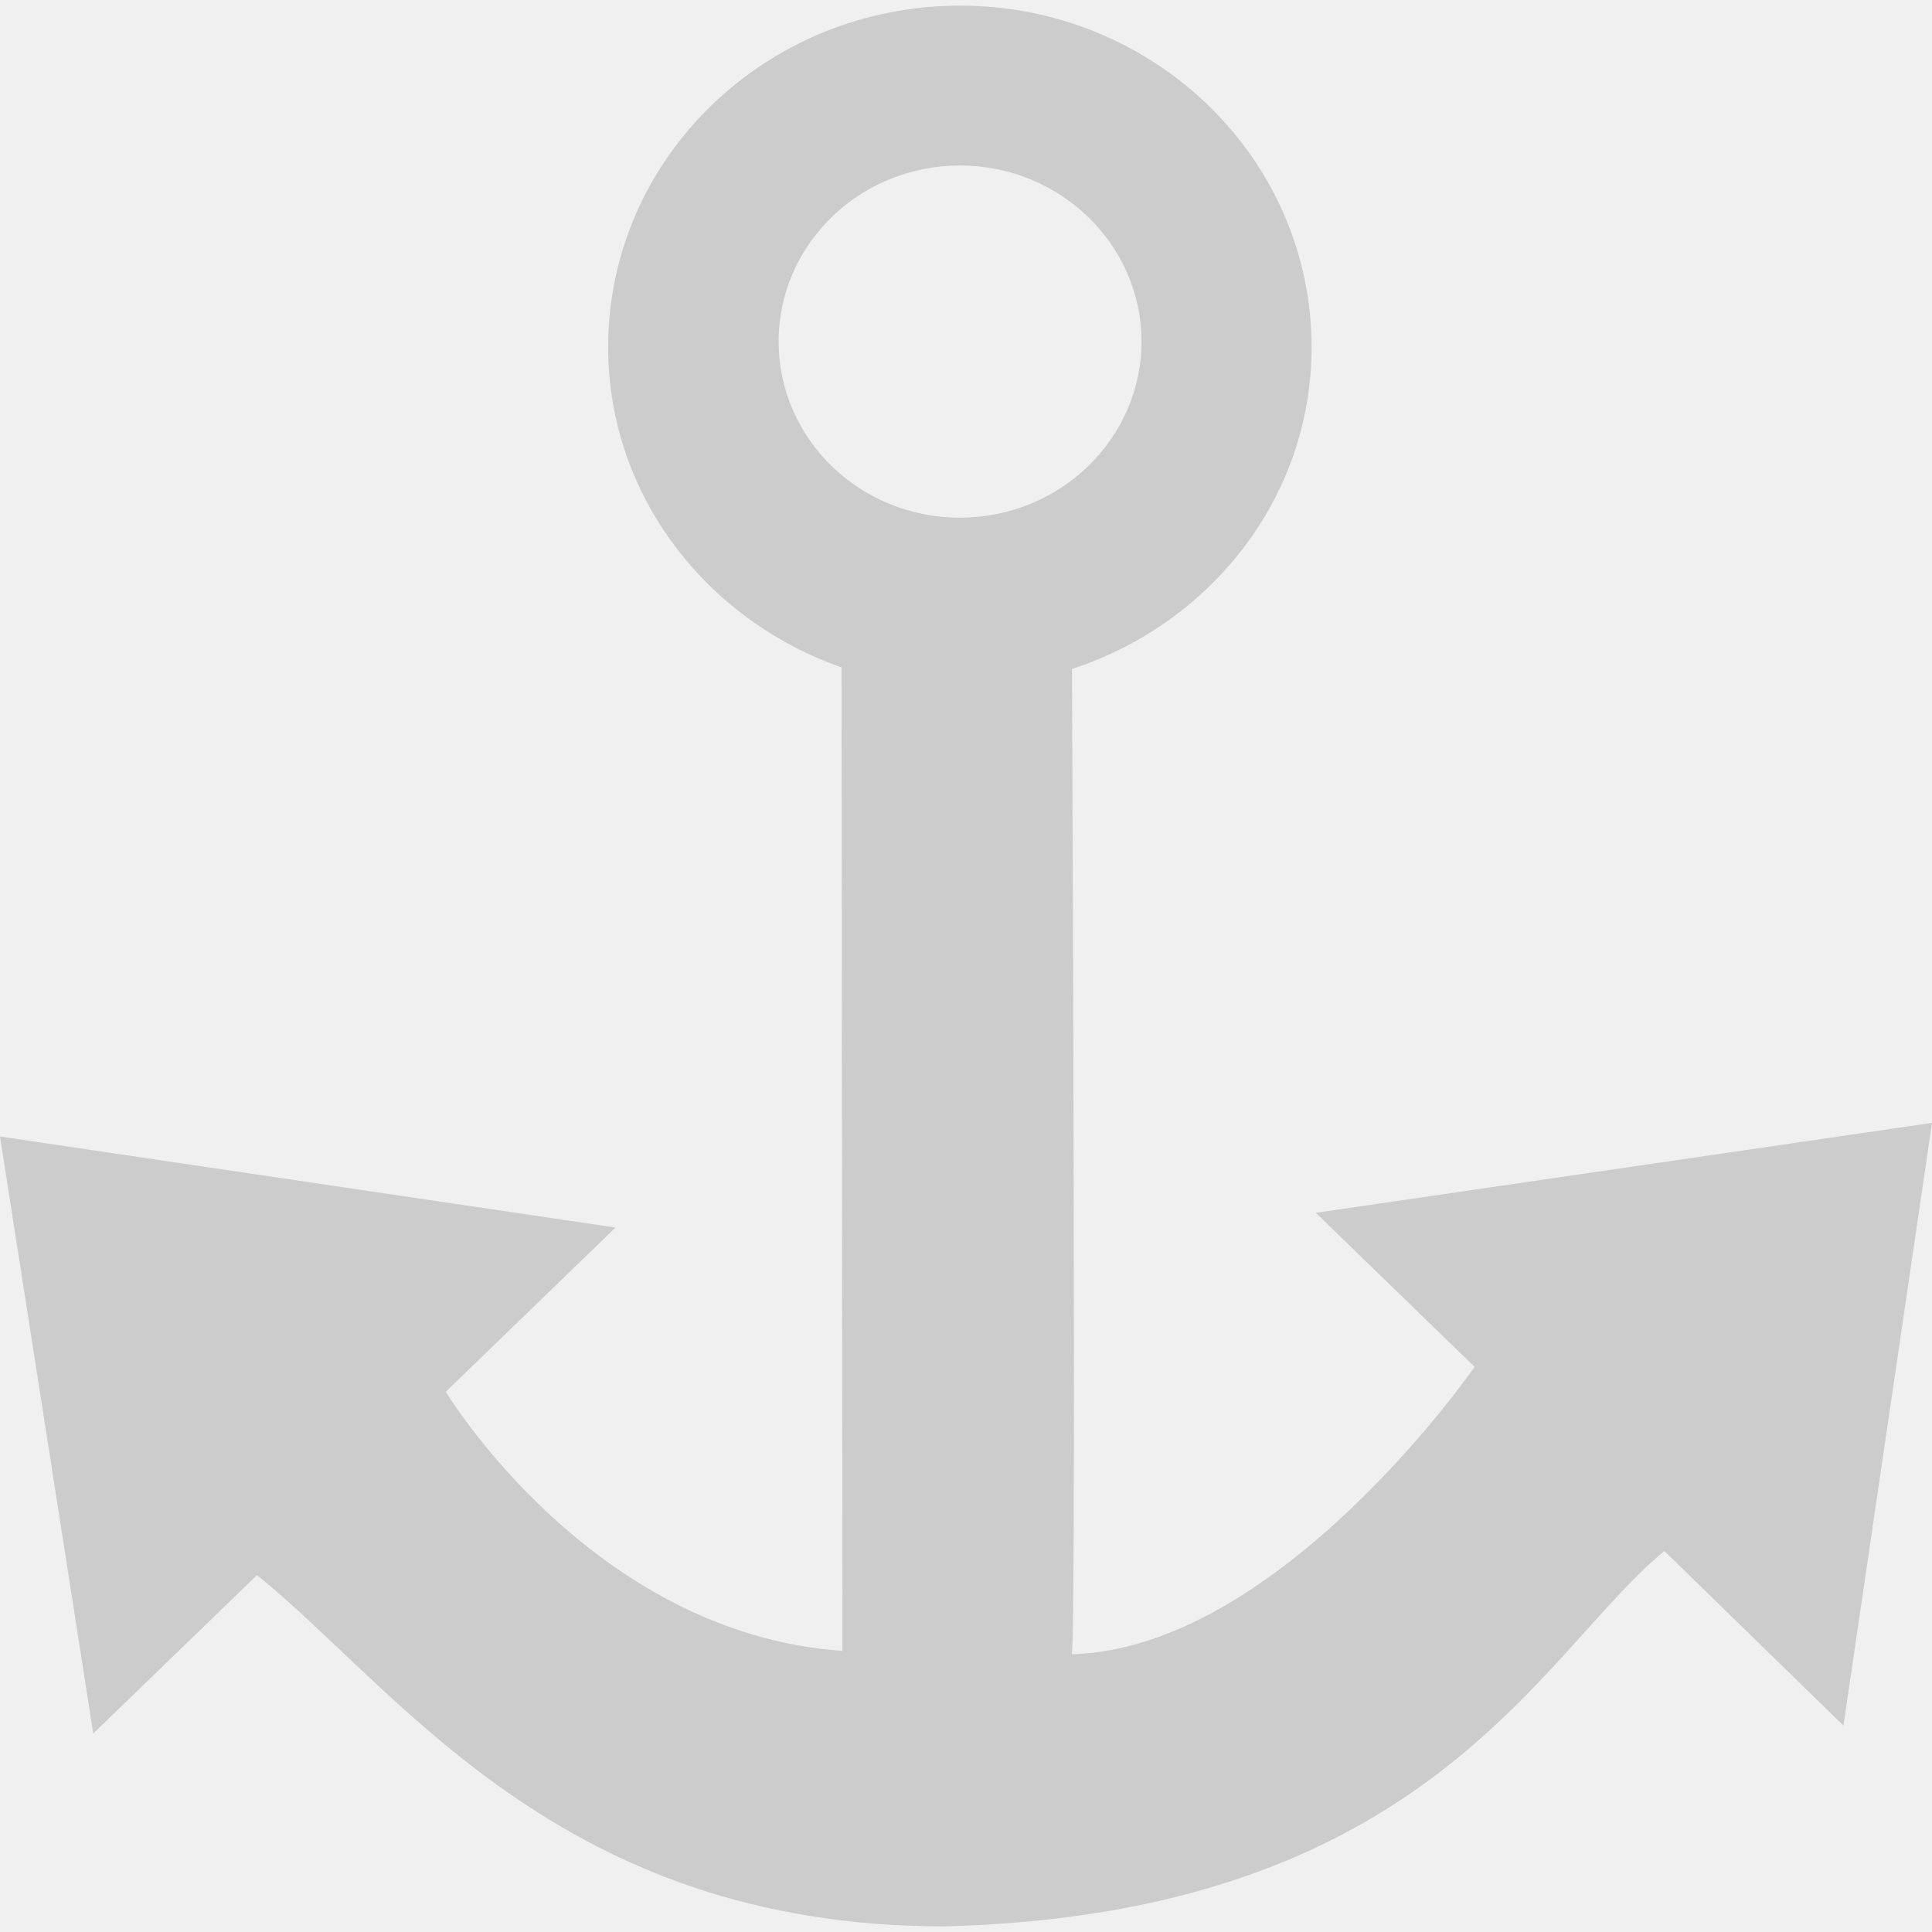
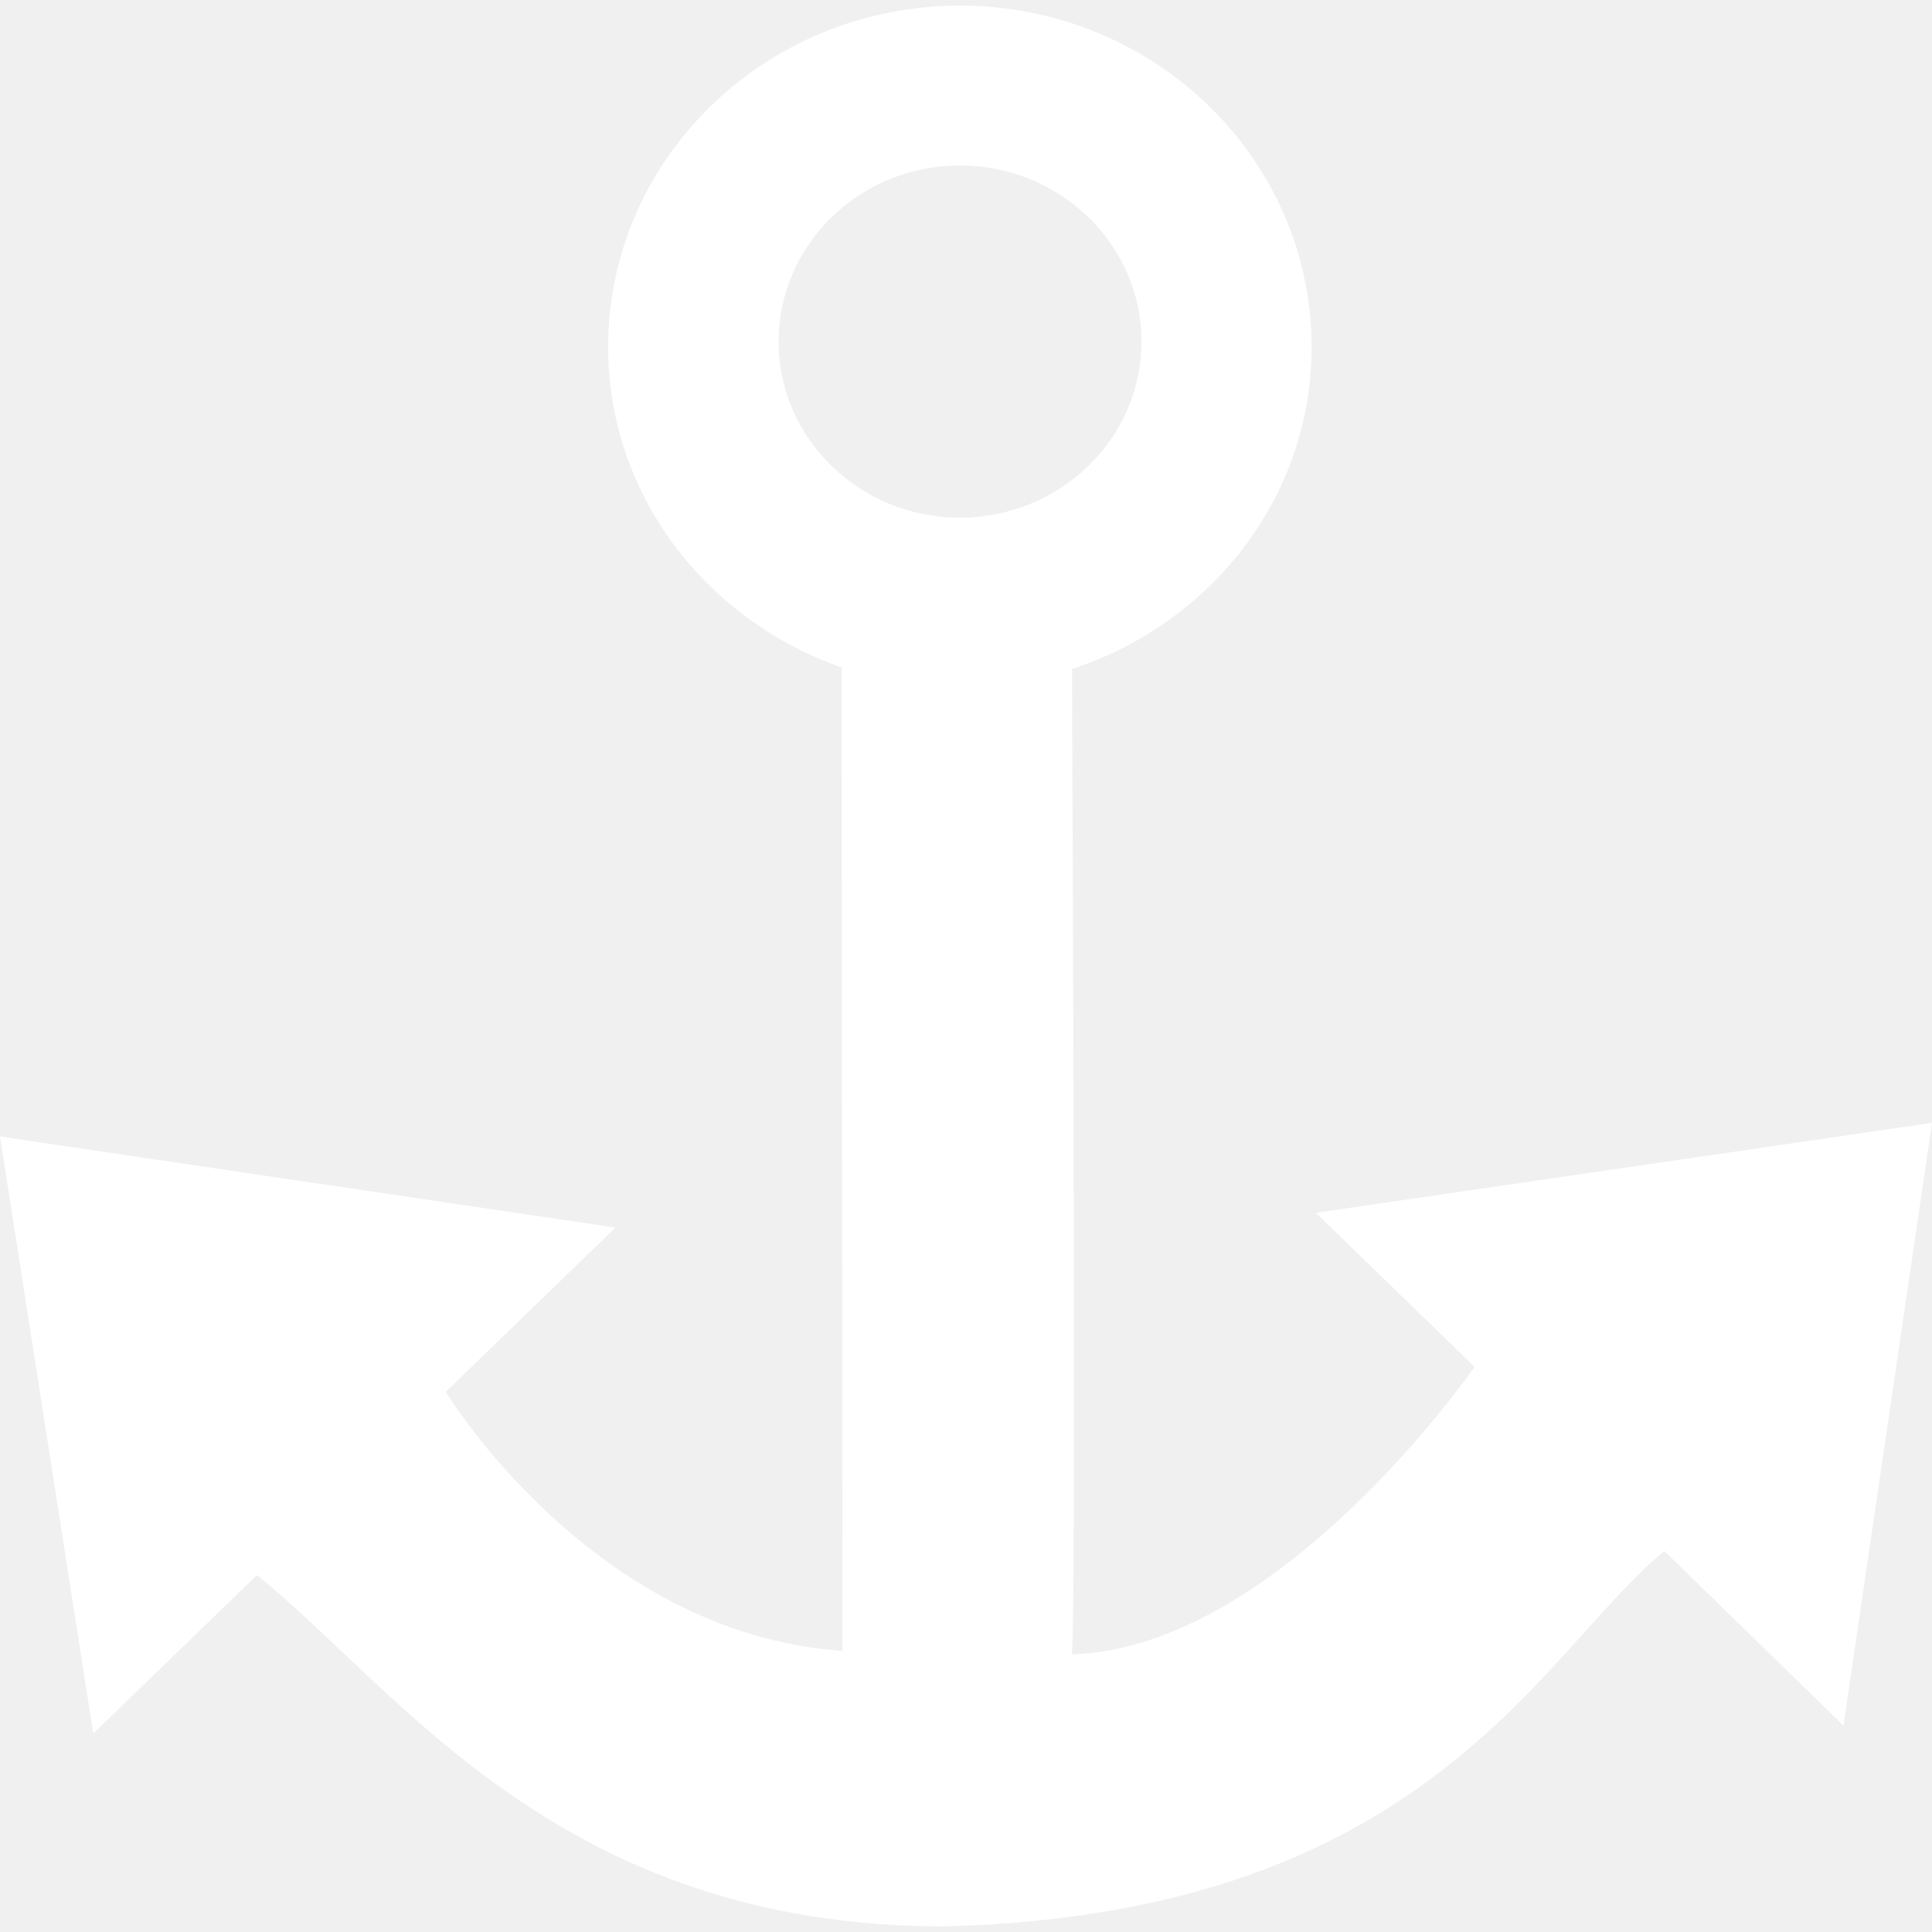
- <svg xmlns="http://www.w3.org/2000/svg" version="1.1" x="0px" y="0px" viewBox="0 0 204.851 204.851" fill="#ccc" xml:space="preserve">
+ <svg xmlns="http://www.w3.org/2000/svg" version="1.1" x="0px" y="0px" viewBox="0 0 204.851 204.851" fill="white" xml:space="preserve">
  <g>
    <path d="M139.518,128.595l16.834,16.336c0,0-20.644,29.877-42.725,30.473       c0.479,0,0.117-84.092,0.039-104.472c14.694-4.797,25.402-18.182,25.402-34.117c0-20.009-16.697-36.218-37.273-36.218       c-20.615,0-37.312,16.209-37.312,36.208c0,15.671,10.376,28.929,24.748,33.961l0.098,104.277       c-26.643-1.837-42.061-27.474-42.061-27.474l17.997-17.41L0,120.505l9.887,63.301l17.362-16.795       c15.036,12.105,32.017,37.244,72.876,37.244c51.332-1.309,63.184-28.939,76.344-39.804l18.993,18.514l9.389-63.907       L139.518,128.595z M82.558,36.208c0-10.298,8.608-18.661,19.218-18.661s19.257,8.363,19.257,18.661       c0,10.327-8.647,18.681-19.257,18.681S82.558,46.535,82.558,36.208z" />
  </g>
</svg>
